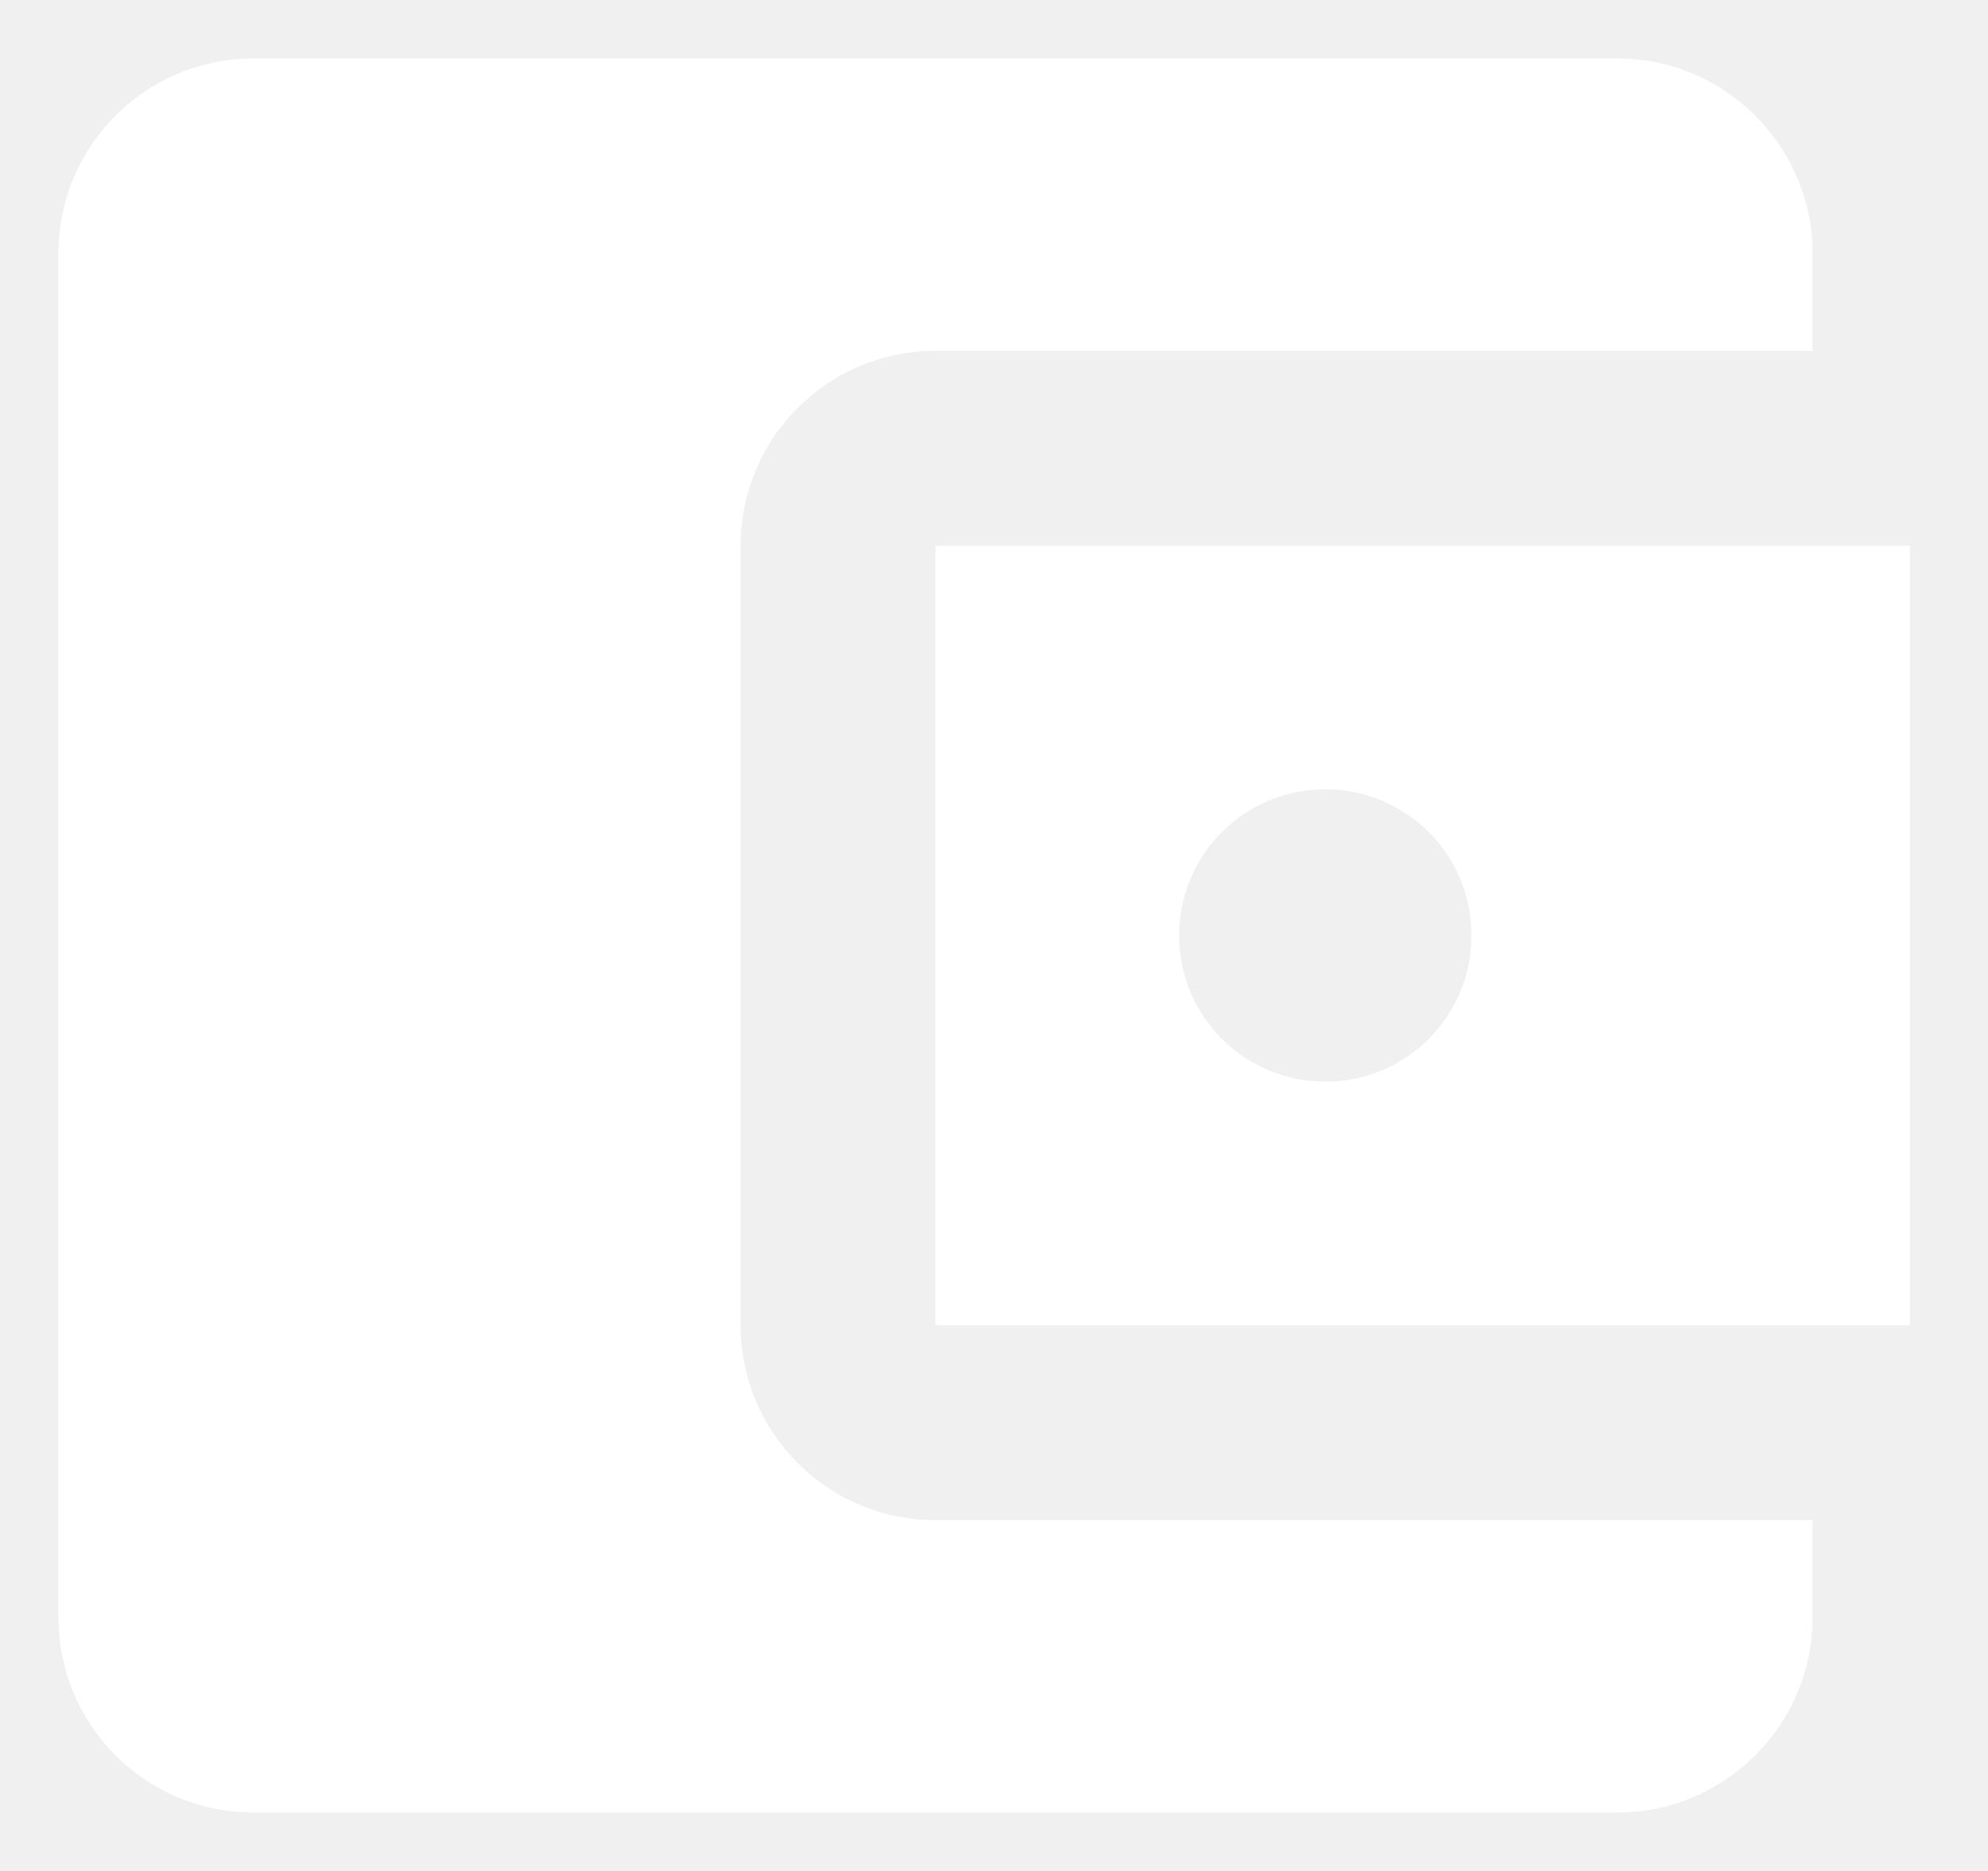
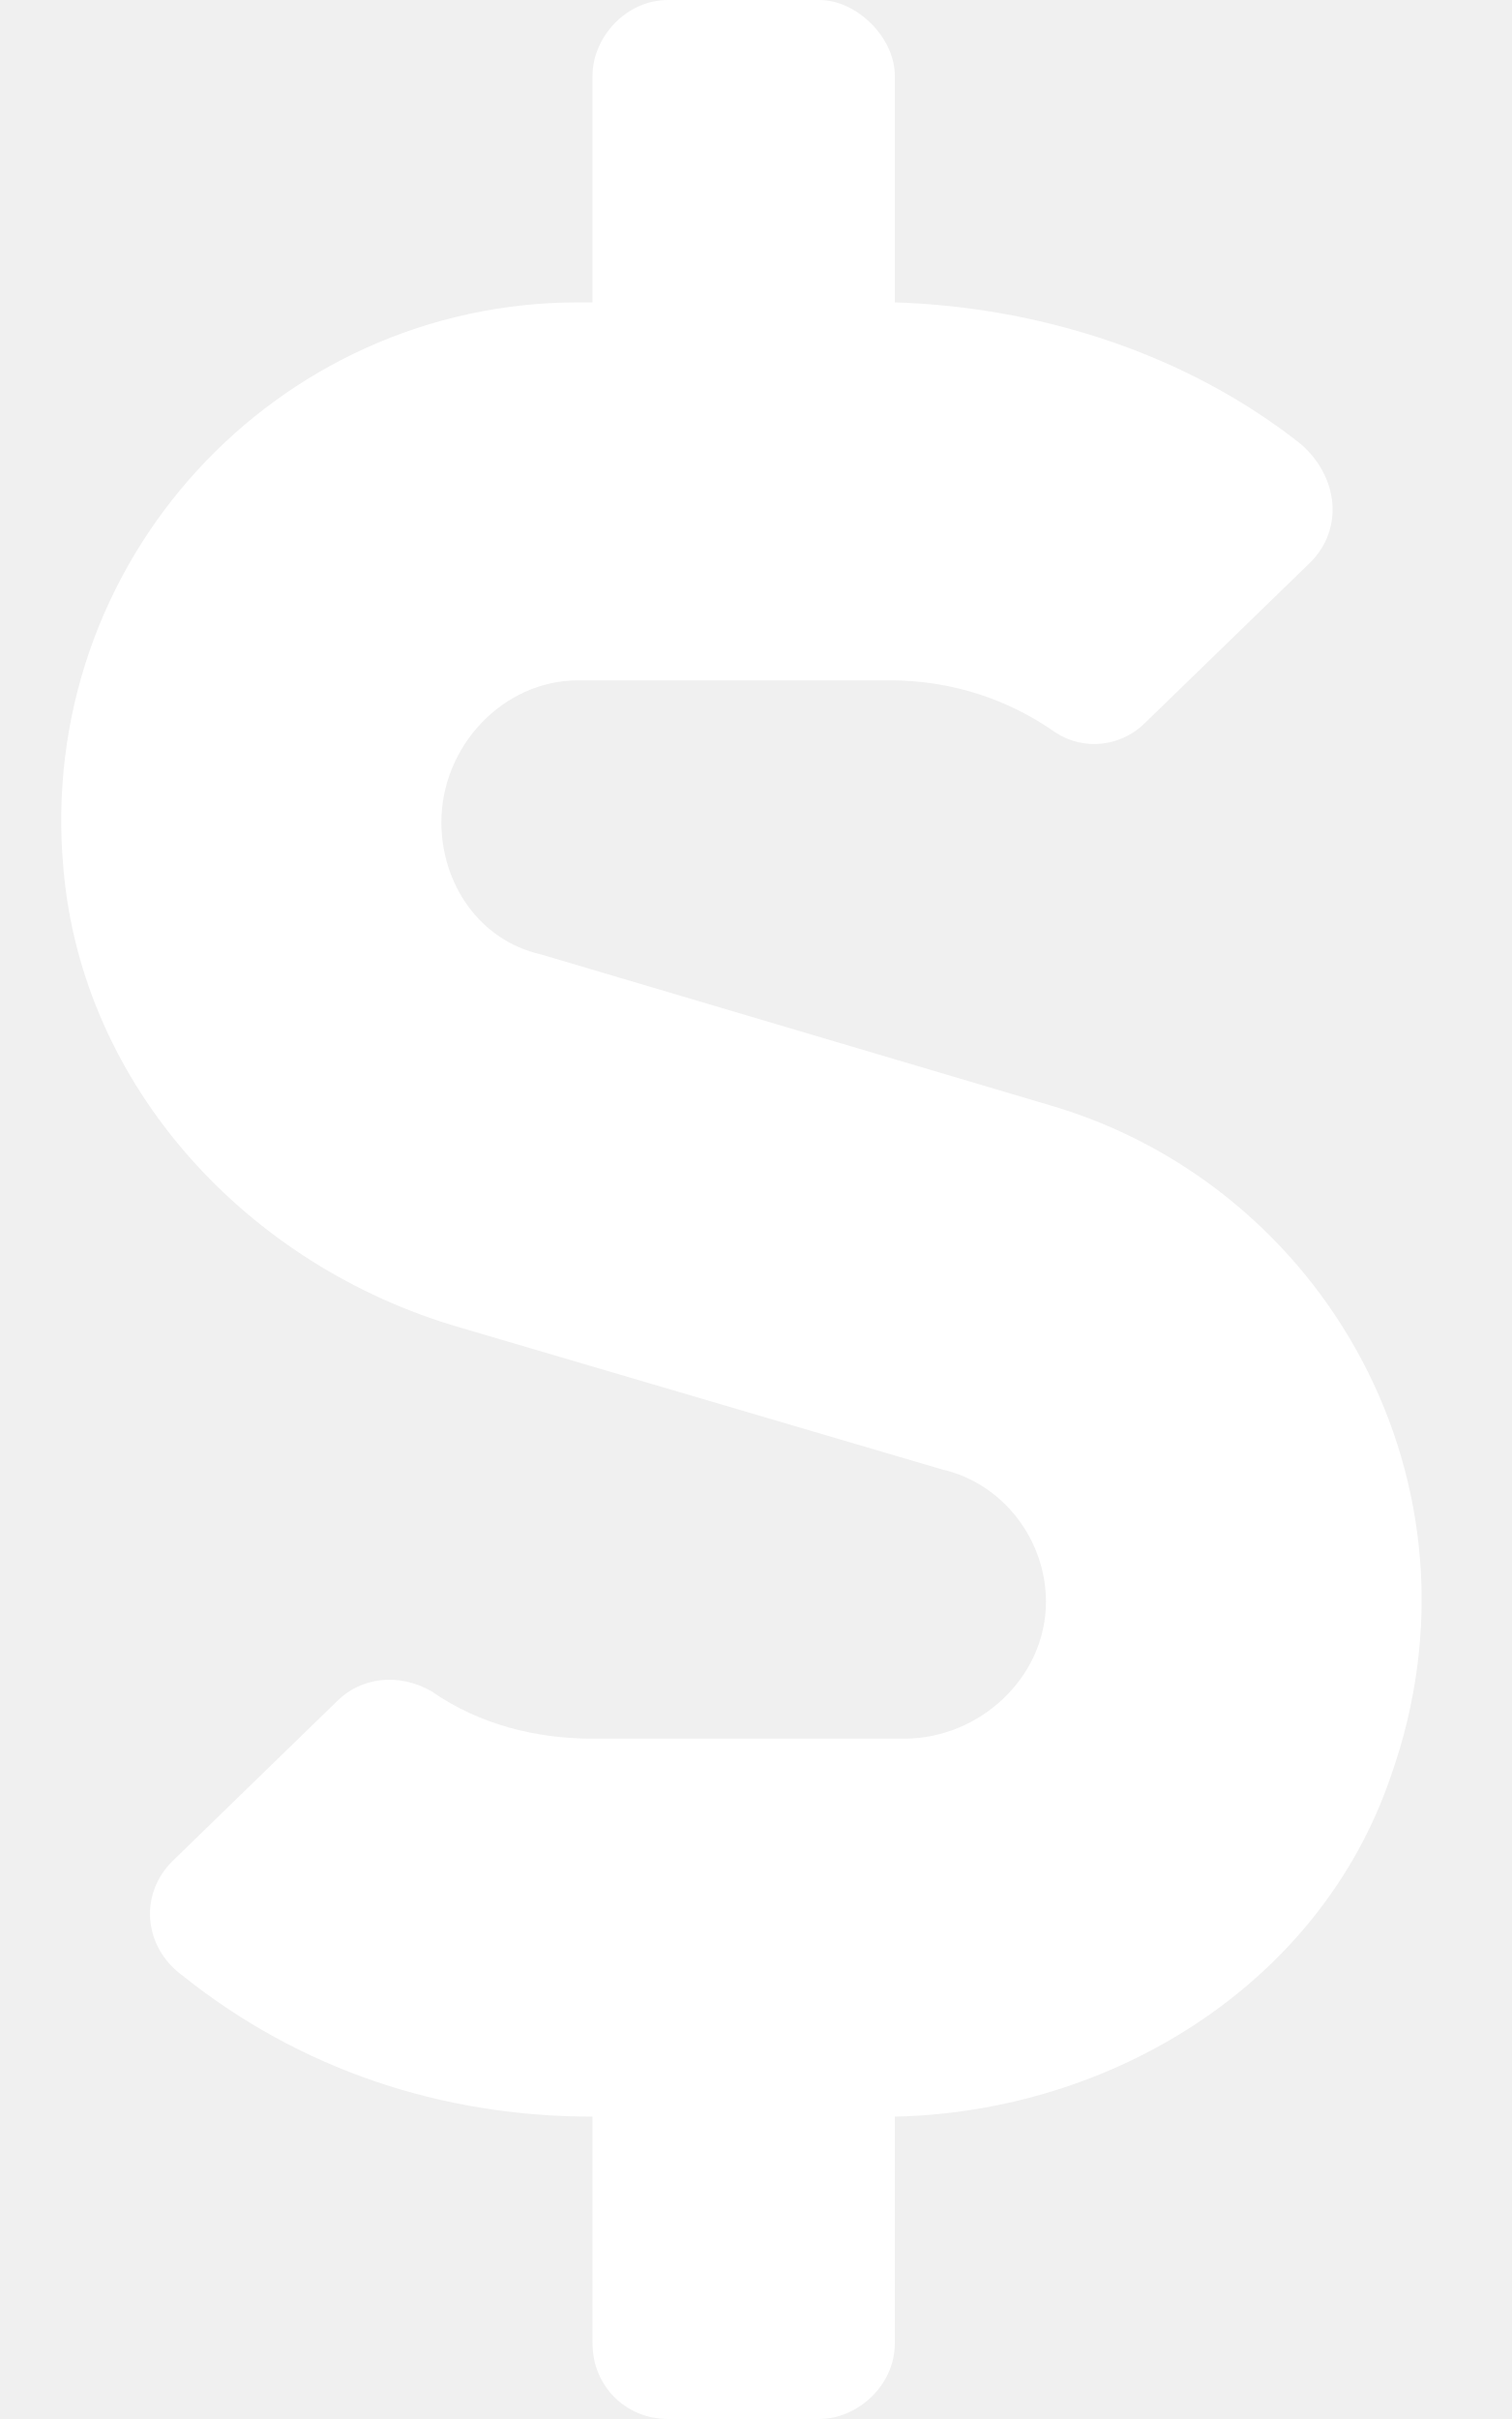
- <svg xmlns="http://www.w3.org/2000/svg" width="17" height="16" viewBox="0 0 17 16" fill="none">
-   <path d="M15.5 13V13.833C15.5 14.75 14.75 15.5 13.833 15.5H2.167C1.242 15.5 0.5 14.75 0.5 13.833V2.167C0.5 1.25 1.242 0.5 2.167 0.5H13.833C14.75 0.5 15.5 1.25 15.5 2.167V3H8C7.075 3 6.333 3.75 6.333 4.667V11.333C6.333 12.25 7.075 13 8 13H15.5ZM8 11.333H16.333V4.667H8V11.333ZM11.333 9.25C10.642 9.25 10.083 8.692 10.083 8C10.083 7.308 10.642 6.75 11.333 6.75C12.025 6.75 12.583 7.308 12.583 8C12.583 8.692 12.025 9.25 11.333 9.25Z" fill="white" />
+ <svg xmlns="http://www.w3.org/2000/svg" width="10" height="16" viewBox="0 0 10 16" fill="none">
+   <path d="M6.951 7.312L3.576 6.312C3.17 6.219 2.92 5.844 2.92 5.438C2.92 4.938 3.326 4.5 3.826 4.5H5.889C6.295 4.5 6.67 4.625 6.982 4.844C7.17 4.969 7.42 4.938 7.576 4.781L8.67 3.719C8.889 3.5 8.857 3.156 8.607 2.938C7.857 2.344 6.889 2.031 5.92 2V0.5C5.92 0.25 5.67 0 5.42 0H4.42C4.139 0 3.92 0.25 3.92 0.5V2H3.826C1.826 2 0.233 3.719 0.42 5.75C0.545 7.188 1.639 8.375 3.045 8.781L6.232 9.719C6.639 9.812 6.92 10.188 6.92 10.594C6.92 11.094 6.482 11.5 5.982 11.5H3.92C3.545 11.5 3.17 11.406 2.857 11.188C2.639 11.062 2.389 11.094 2.232 11.25L1.139 12.312C0.92 12.531 0.951 12.875 1.201 13.062C1.982 13.688 2.92 14 3.92 14V15.5C3.92 15.781 4.139 16 4.42 16H5.42C5.67 16 5.92 15.781 5.92 15.5V14C7.357 13.969 8.732 13.125 9.201 11.75C9.889 9.812 8.764 7.844 6.951 7.312Z" fill="white" />
</svg>
